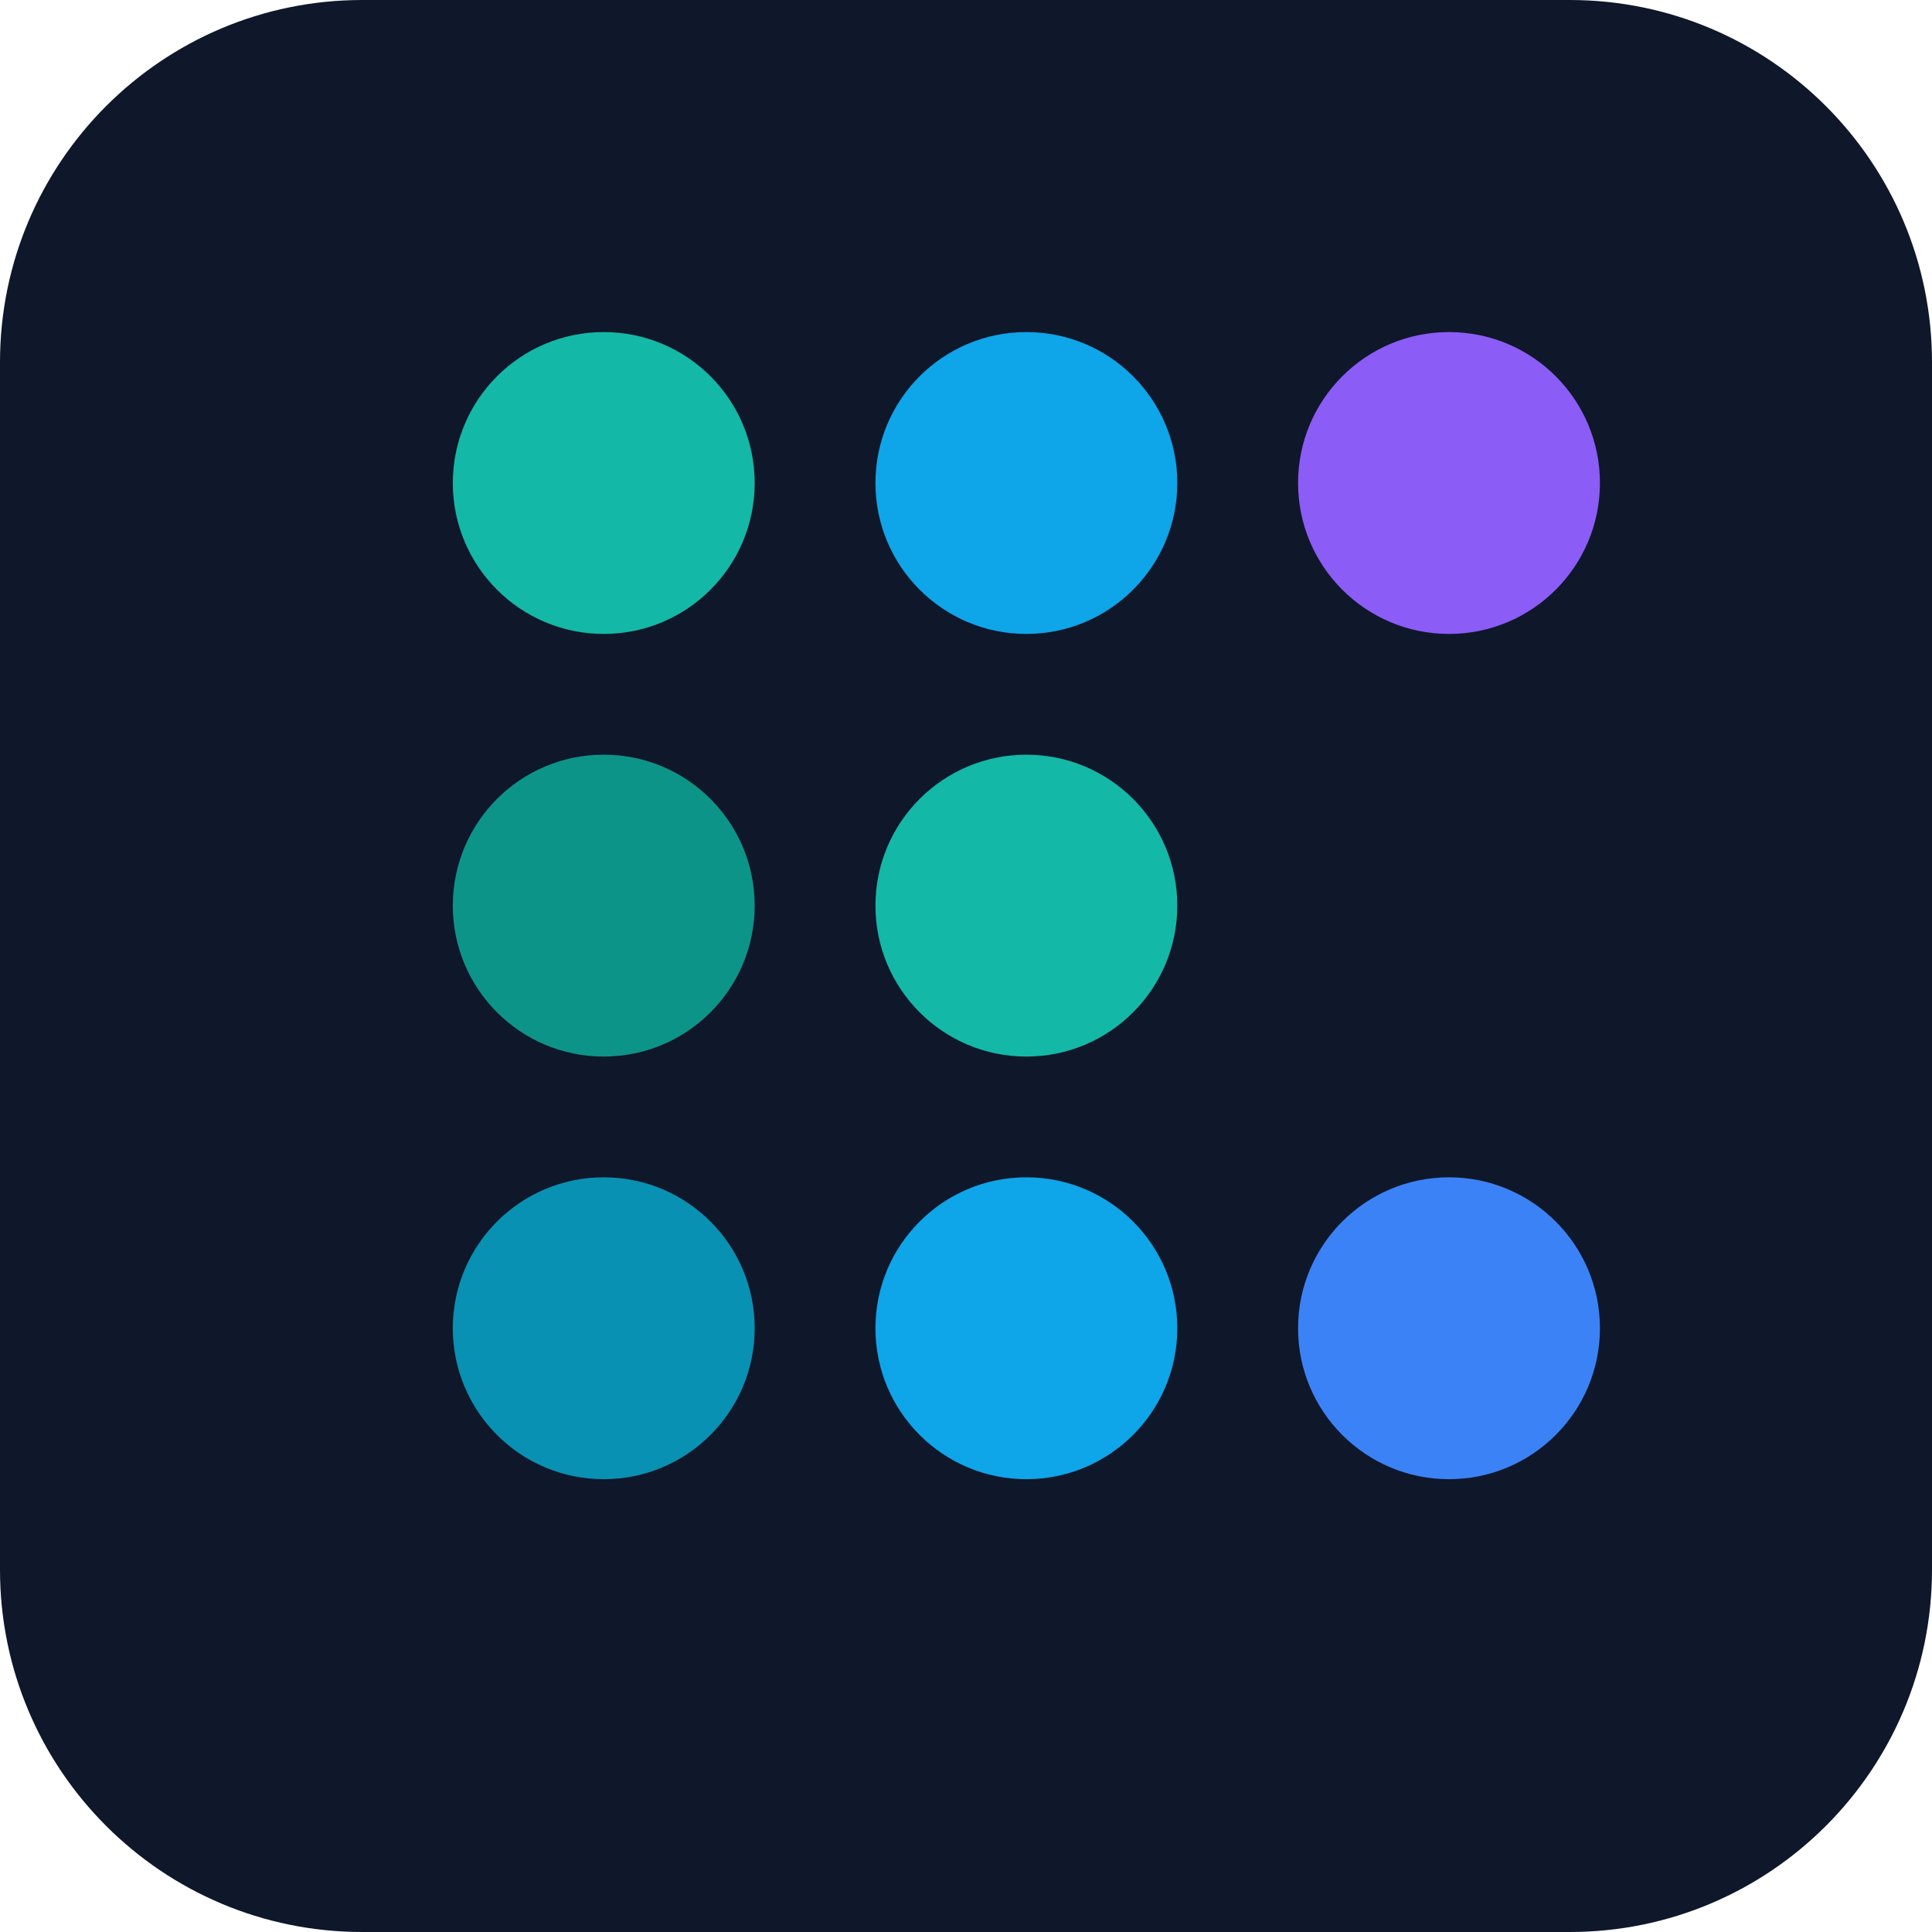
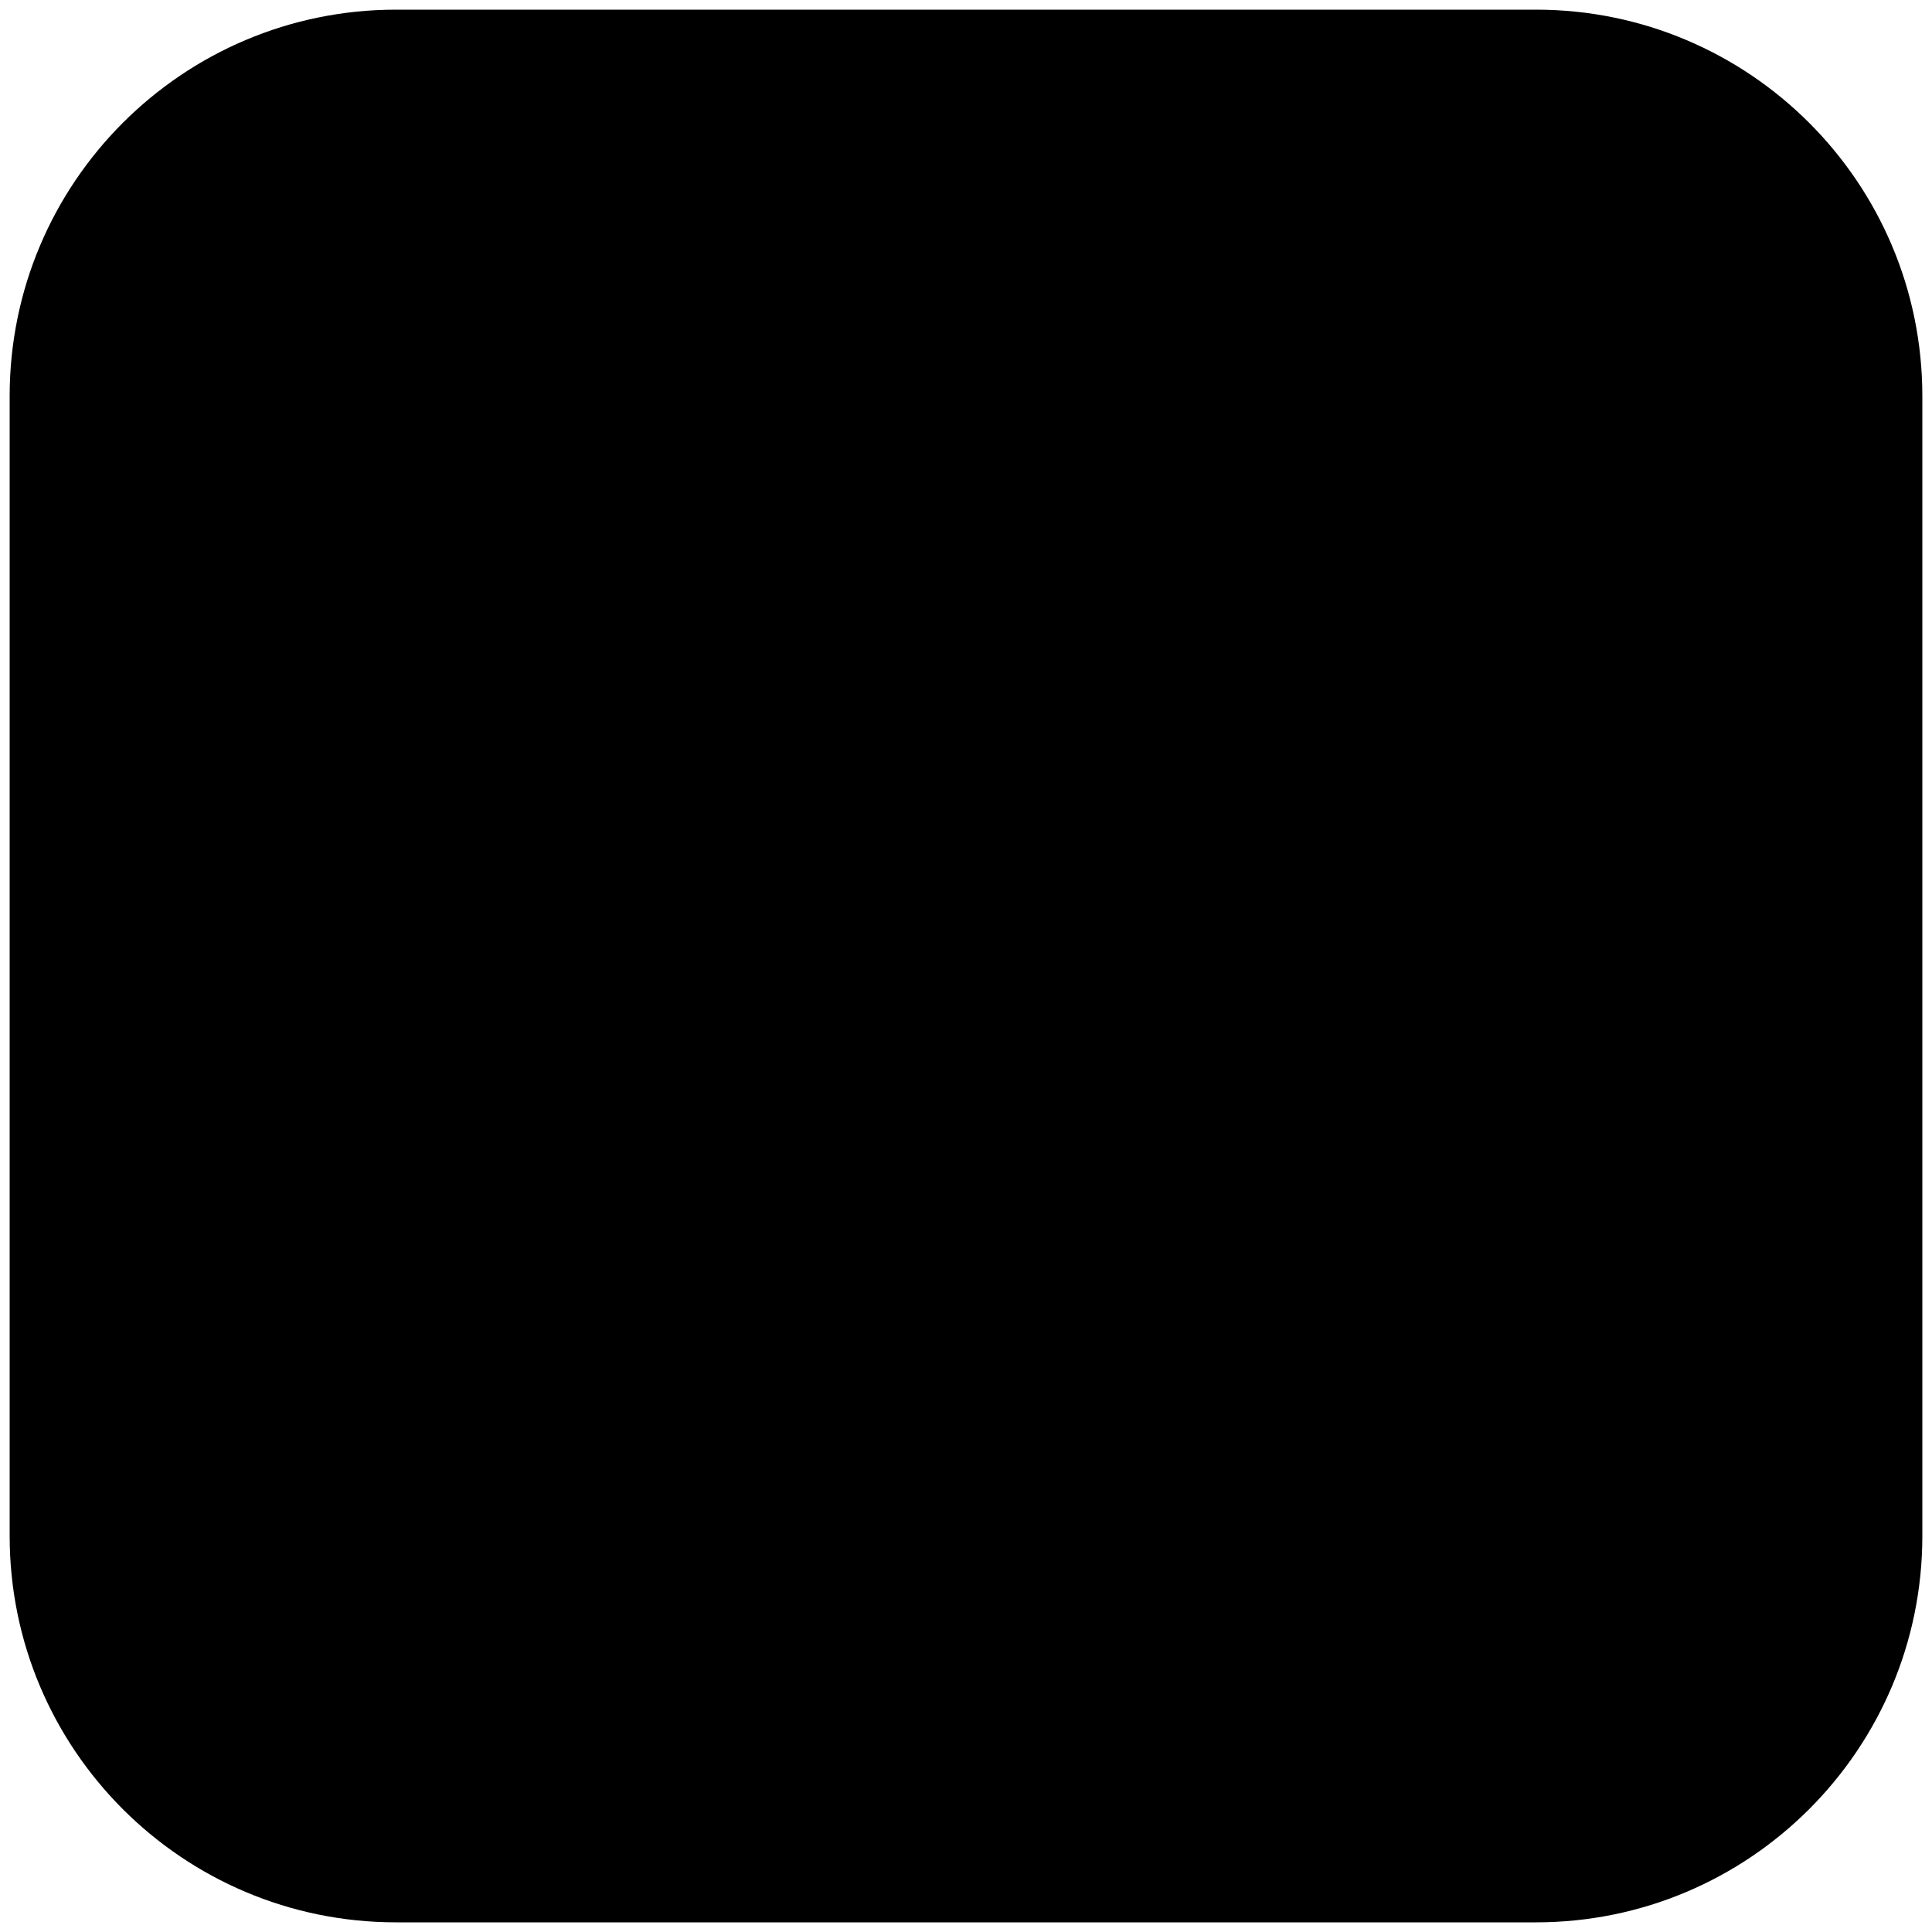
- <svg xmlns="http://www.w3.org/2000/svg" viewBox="0 0 32 32">
-   <rect width="32" height="32" rx="6" fill="#0F172A" />
-   <circle cx="10" cy="8" r="2.5" fill="#14B8A6" />
-   <circle cx="17" cy="8" r="2.5" fill="#0EA5E9" />
-   <circle cx="24" cy="8" r="2.5" fill="#8B5CF6" />
-   <circle cx="10" cy="15" r="2.5" fill="#0D9488" />
-   <circle cx="17" cy="15" r="2.5" fill="#14B8A6" />
-   <circle cx="10" cy="22" r="2.5" fill="#0891B2" />
-   <circle cx="17" cy="22" r="2.5" fill="#0EA5E9" />
-   <circle cx="24" cy="22" r="2.5" fill="#3B82F6" />
+ <svg xmlns="http://www.w3.org/2000/svg" viewBox="0 0 100 100" role="img" aria-label="Phyla">
+   <rect x="0.5" y="0.5" width="99" height="99" rx="20" fill="oklch(97.2% 0.008 80)" stroke="oklch(35% 0.025 70 / 0.30)" />
+   <g transform="translate(17,15) scale(0.432)">
+     <g transform="translate(14,81)">
+       <path d="m 12,-40 c 23,0 28,-12 46,-15" stroke="oklch(35% 0.025 70)" stroke-width="2.2" fill="none" stroke-linecap="round" opacity="0.7" />
+       <path d="m 12,-40 c 23,2 28,18 46,22" stroke="oklch(35% 0.025 70)" stroke-width="2.2" fill="none" stroke-linecap="round" opacity="0.5" />
+       <path d="M 12,0 C 35,-2 40,-14 58,-18" stroke="oklch(35% 0.025 70)" stroke-width="2.2" fill="none" stroke-linecap="round" opacity="0.7" />
+       <path d="M 12,0 C 35,2 40,14 58,18" stroke="oklch(35% 0.025 70)" stroke-width="2.2" fill="none" stroke-linecap="round" opacity="0.7" />
+       <path d="m 12,40 c 23,0 28,12 46,15" stroke="oklch(35% 0.025 70)" stroke-width="2.2" fill="none" stroke-linecap="round" opacity="0.7" />
+       <path d="M 12,40 C 35,38 40,22 58,18" stroke="oklch(35% 0.025 70)" stroke-width="2.2" fill="none" stroke-linecap="round" opacity="0.5" />
+       <path d="m 70,-55 c 20,-1 30,-7 48,-13" stroke="oklch(35% 0.025 70)" stroke-width="2.5" fill="none" stroke-linecap="round" opacity="0.8" />
+       <path d="m 70,-18 c 20,0 30,-2 48,-2" stroke="oklch(35% 0.025 70)" stroke-width="2.5" fill="none" stroke-linecap="round" opacity="0.8" />
+       <path d="m 70,-18 c 20,-6 30,-38 48,-50" stroke="oklch(35% 0.025 70)" stroke-width="2" fill="none" stroke-linecap="round" opacity="0.45" />
+       <path d="m 70,18 c 20,0 30,2 48,2" stroke="oklch(35% 0.025 70)" stroke-width="2.5" fill="none" stroke-linecap="round" opacity="0.8" />
+       <path d="m 70,18 c 20,6 30,38 48,50" stroke="oklch(35% 0.025 70)" stroke-width="2" fill="none" stroke-linecap="round" opacity="0.45" />
+       <path d="m 70,55 c 20,1 30,7 48,13" stroke="oklch(35% 0.025 70)" stroke-width="2.5" fill="none" stroke-linecap="round" opacity="0.8" />
+       <circle cx="8" cy="-40" r="9" fill="oklch(42% 0.10 55)" />
+       <circle cx="8" cy="0" r="9" fill="oklch(42% 0.10 55)" />
+       <circle cx="8" cy="40" r="9" fill="oklch(42% 0.10 55)" />
+       <circle cx="64" cy="-55" r="7" fill="oklch(50% 0.08 140)" />
+       <circle cx="64" cy="-18" r="7" fill="oklch(50% 0.08 140)" />
+       <circle cx="64" cy="18" r="7" fill="oklch(50% 0.08 140)" />
+       <circle cx="64" cy="55" r="7" fill="oklch(50% 0.08 140)" />
+       <circle cx="122" cy="-68" r="10" fill="oklch(32% 0.09 55)" />
+       <circle cx="122" cy="-20" r="10" fill="oklch(32% 0.09 55)" />
+       <circle cx="122" cy="20" r="10" fill="oklch(32% 0.09 55)" />
+       <circle cx="122" cy="68" r="10" fill="oklch(32% 0.09 55)" />
+     </g>
+   </g>
</svg>
